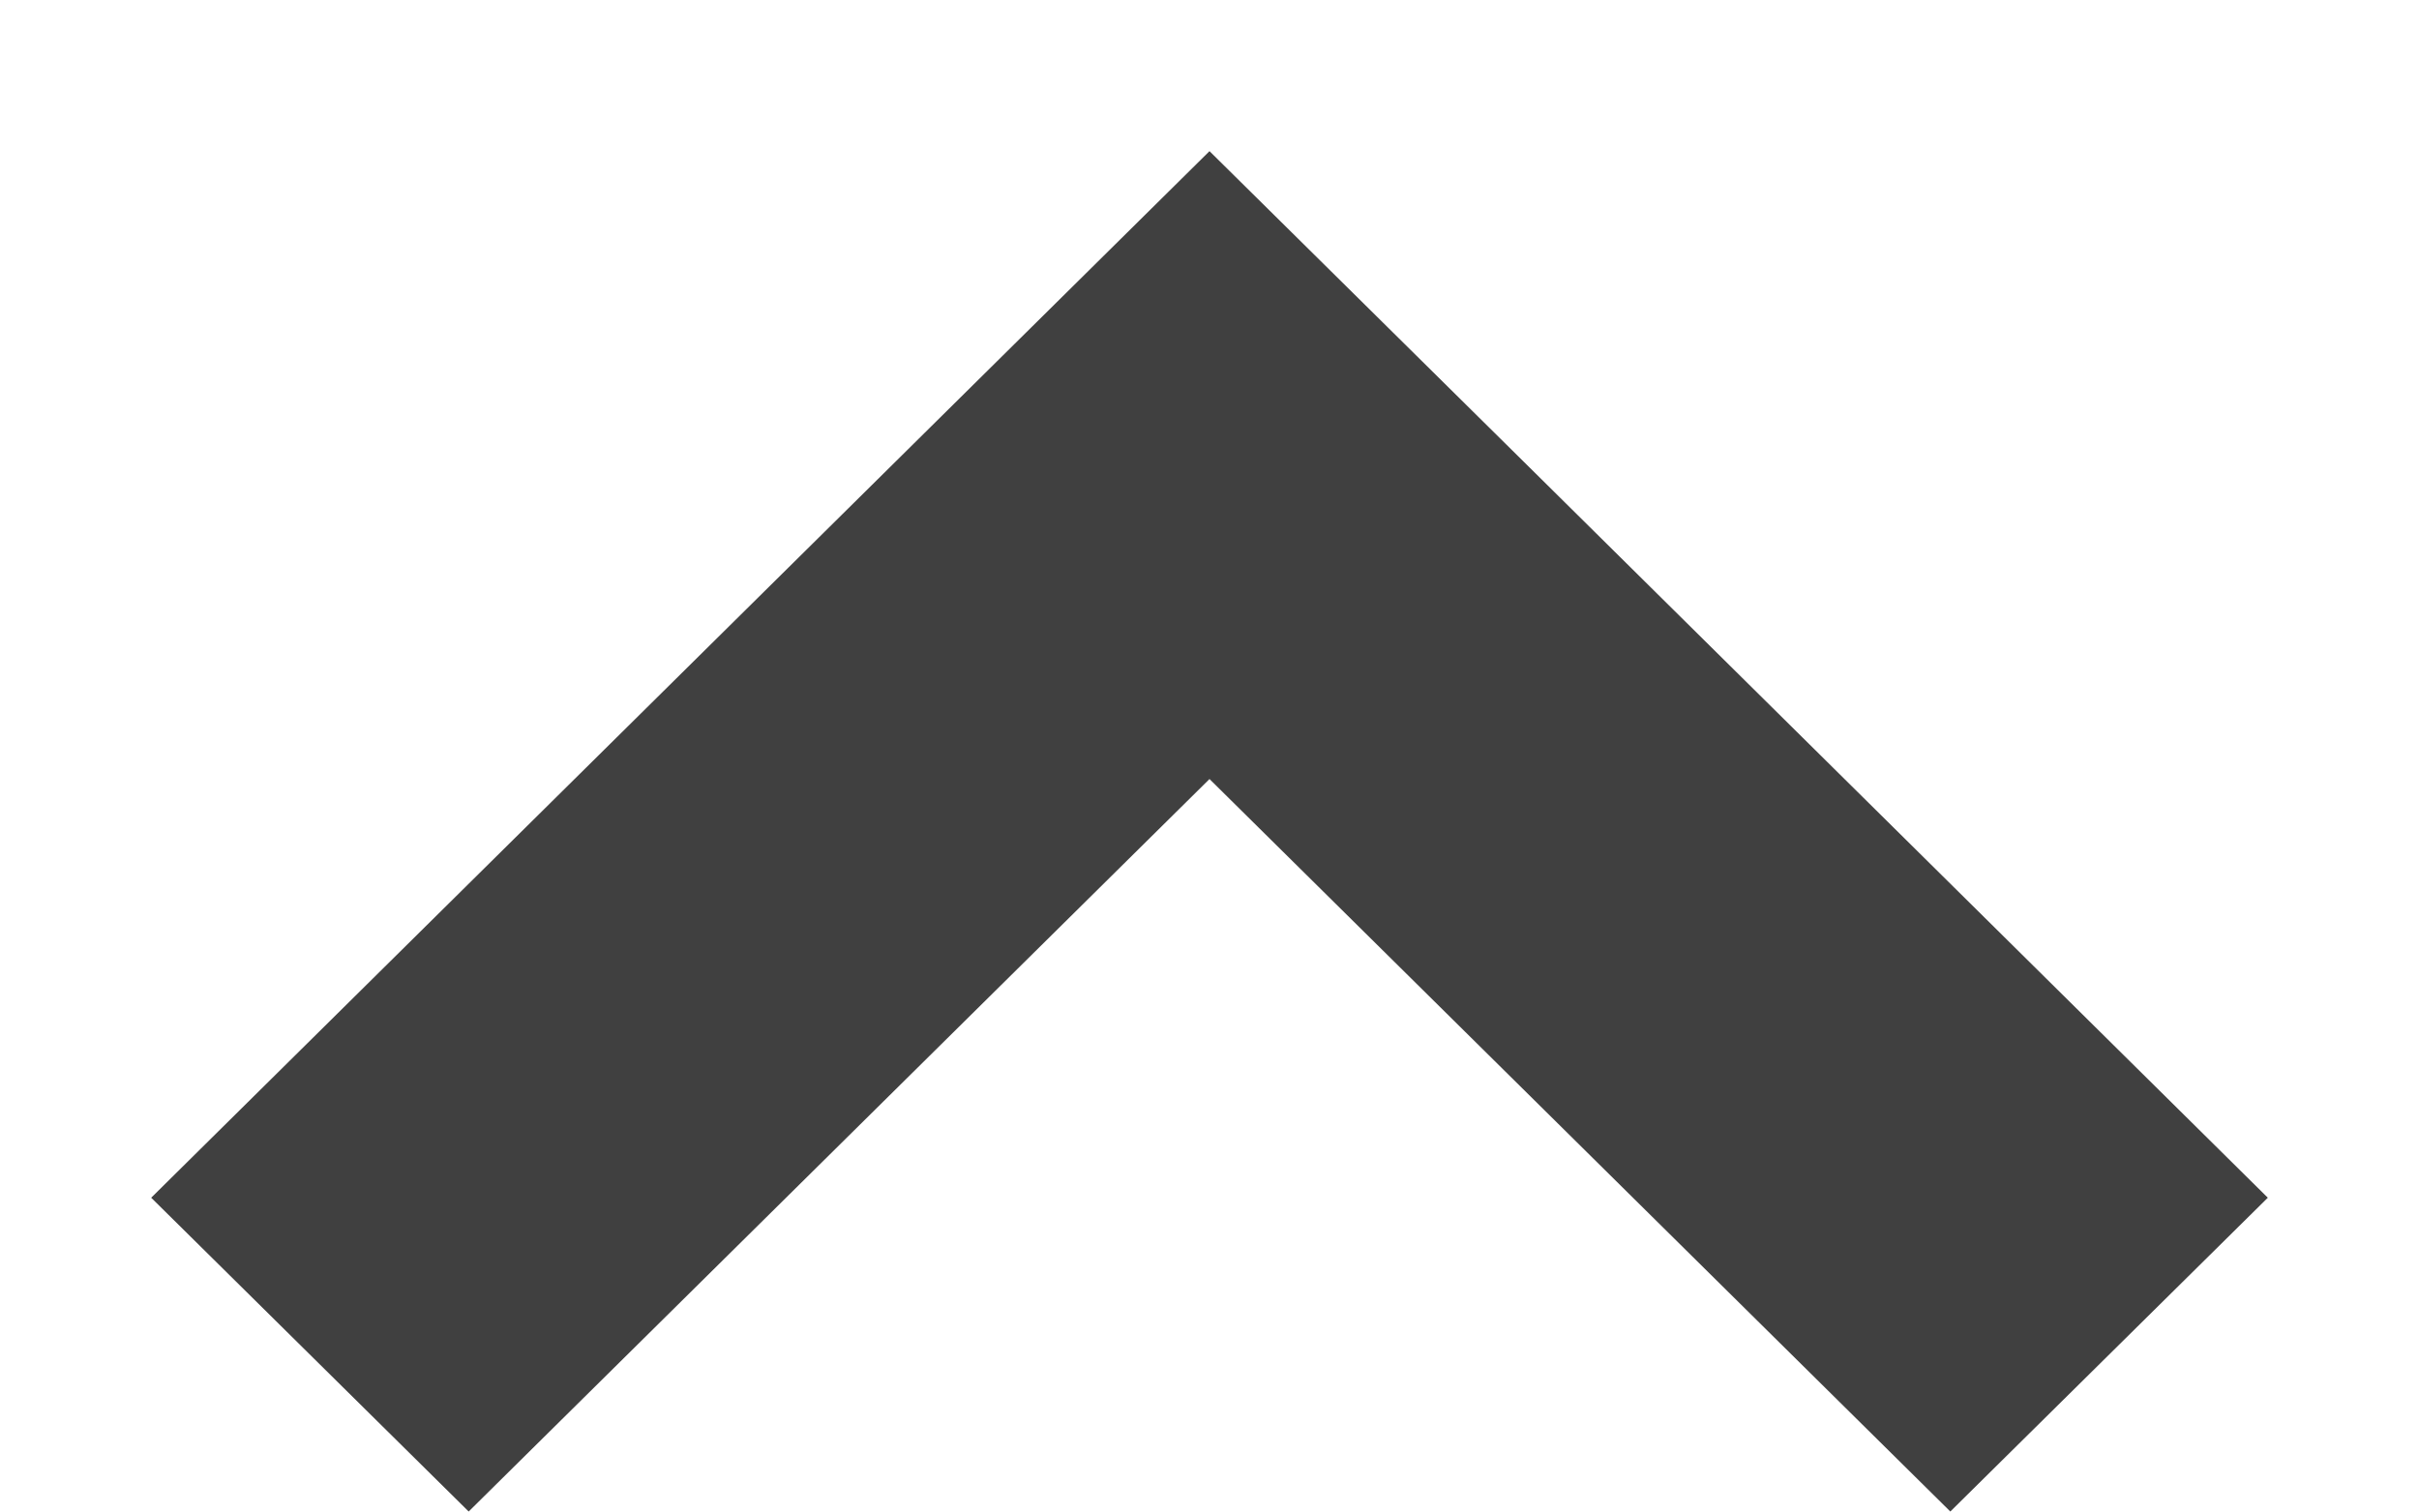
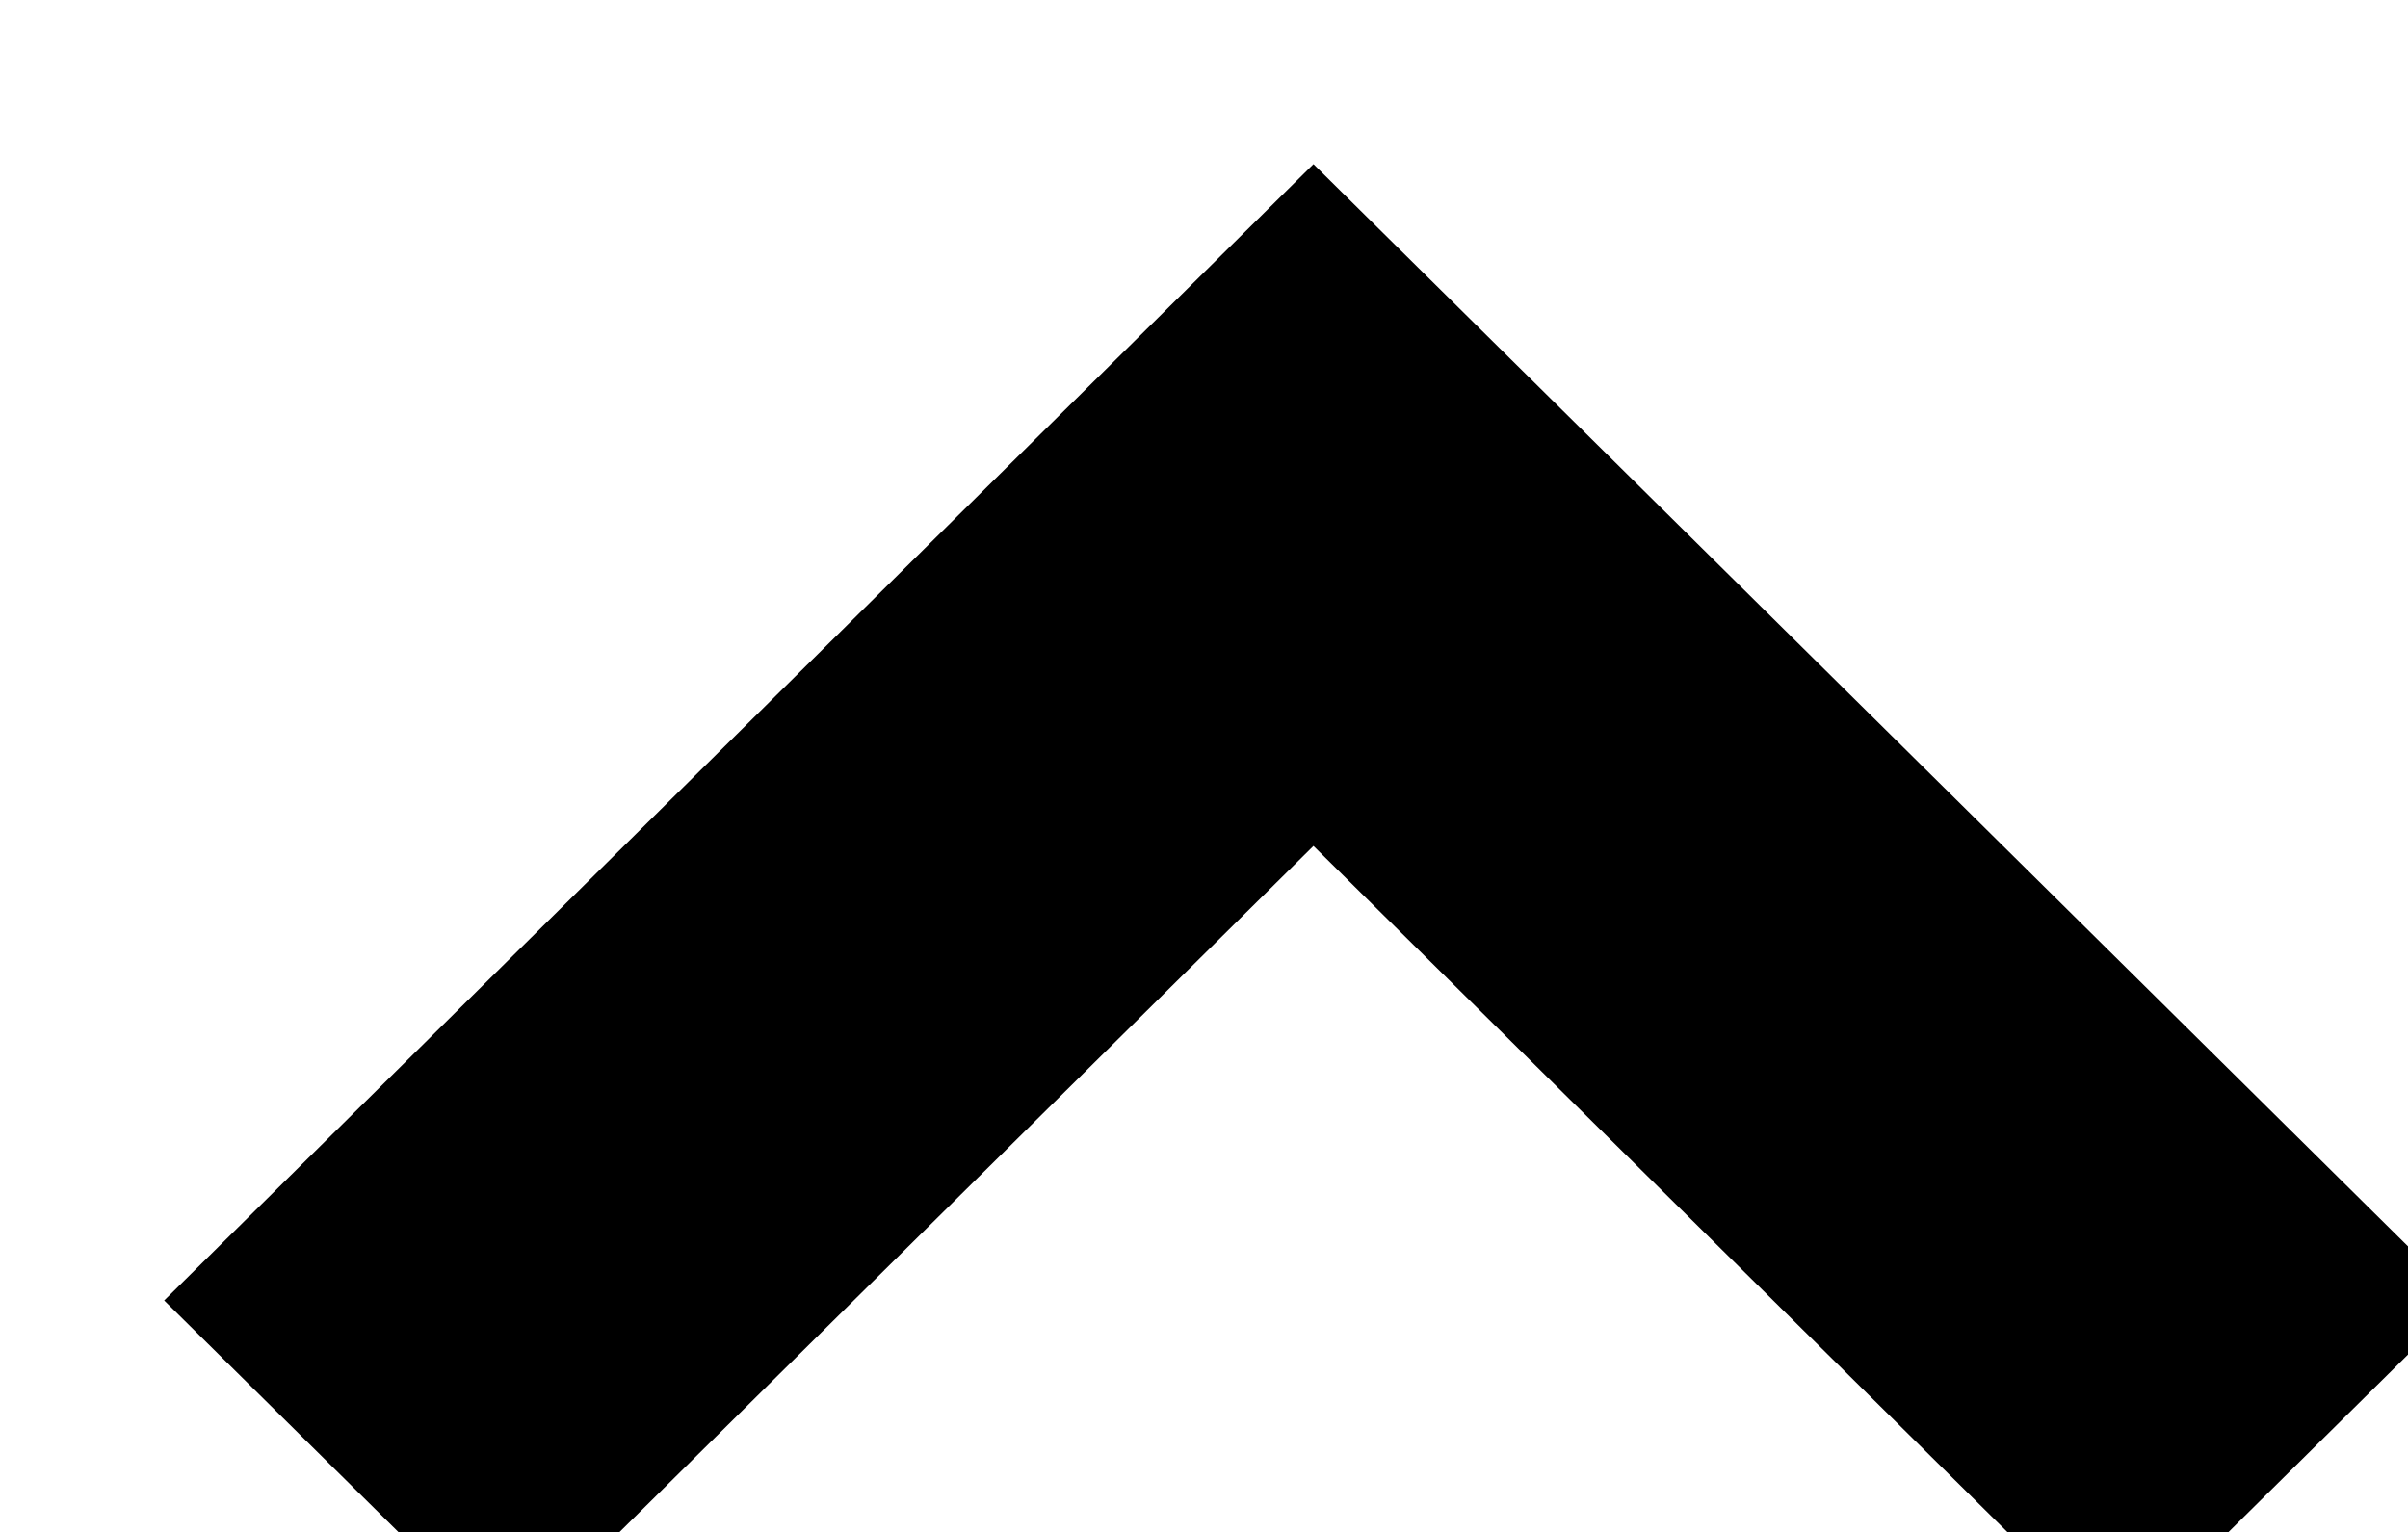
- <svg xmlns="http://www.w3.org/2000/svg" width="8px" height="5px" viewBox="0 0 8 5" version="1.1">
-   <g id="Icons" stroke="none" stroke-width="1" fill="none" fill-rule="evenodd">
-     <g id="Icon/Arrow-up" transform="translate(-2, -3)" fill="#404040">
-       <path d="M7.05,4.538 L9.5,6.962 L8.45,8 L6,5.577 L3.55,8 L2.5,6.962 L6,3.5 L7.05,4.538 Z" id="Arrow" />
-     </g>
-   </g>
+ <svg xmlns="http://www.w3.org/2000/svg" width="22px" height="14px" viewBox="0 0 22 14" version="1.1">
+   <polygon points="15.15 4.615 22.5 11.885 19.35 15 12 7.731 4.65 15 1.5 11.885 12 1.5" />
</svg>
